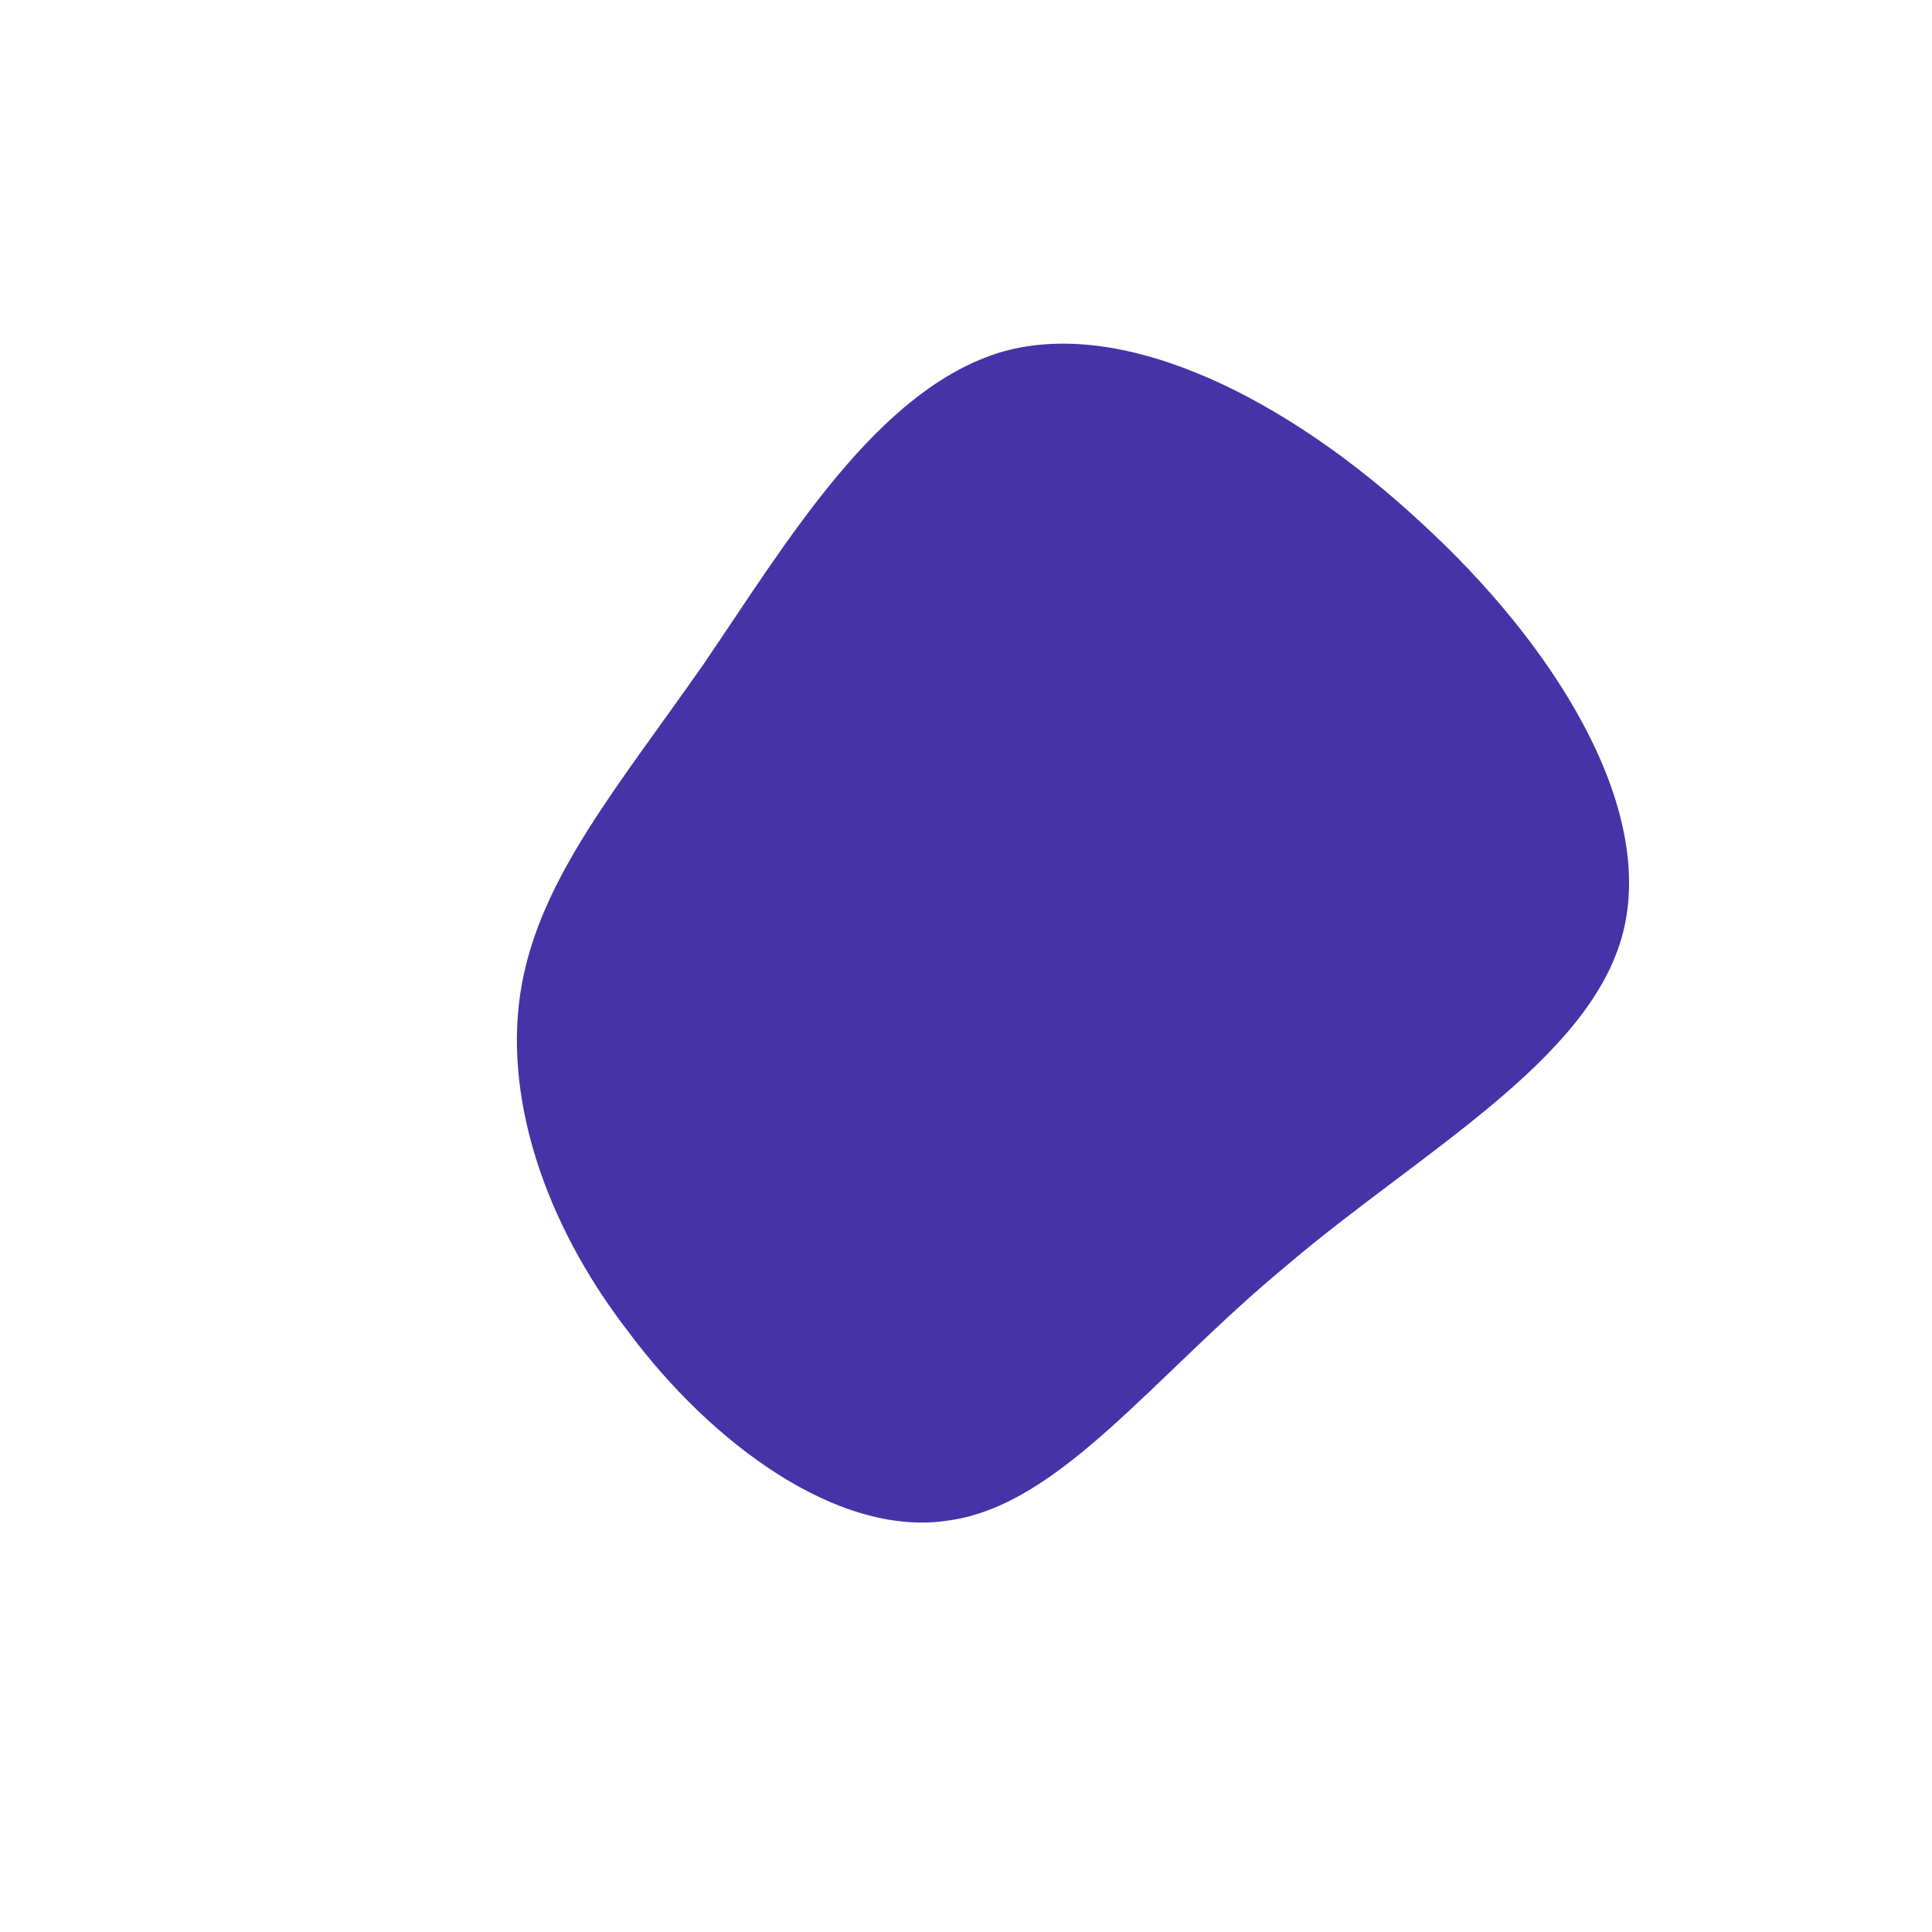
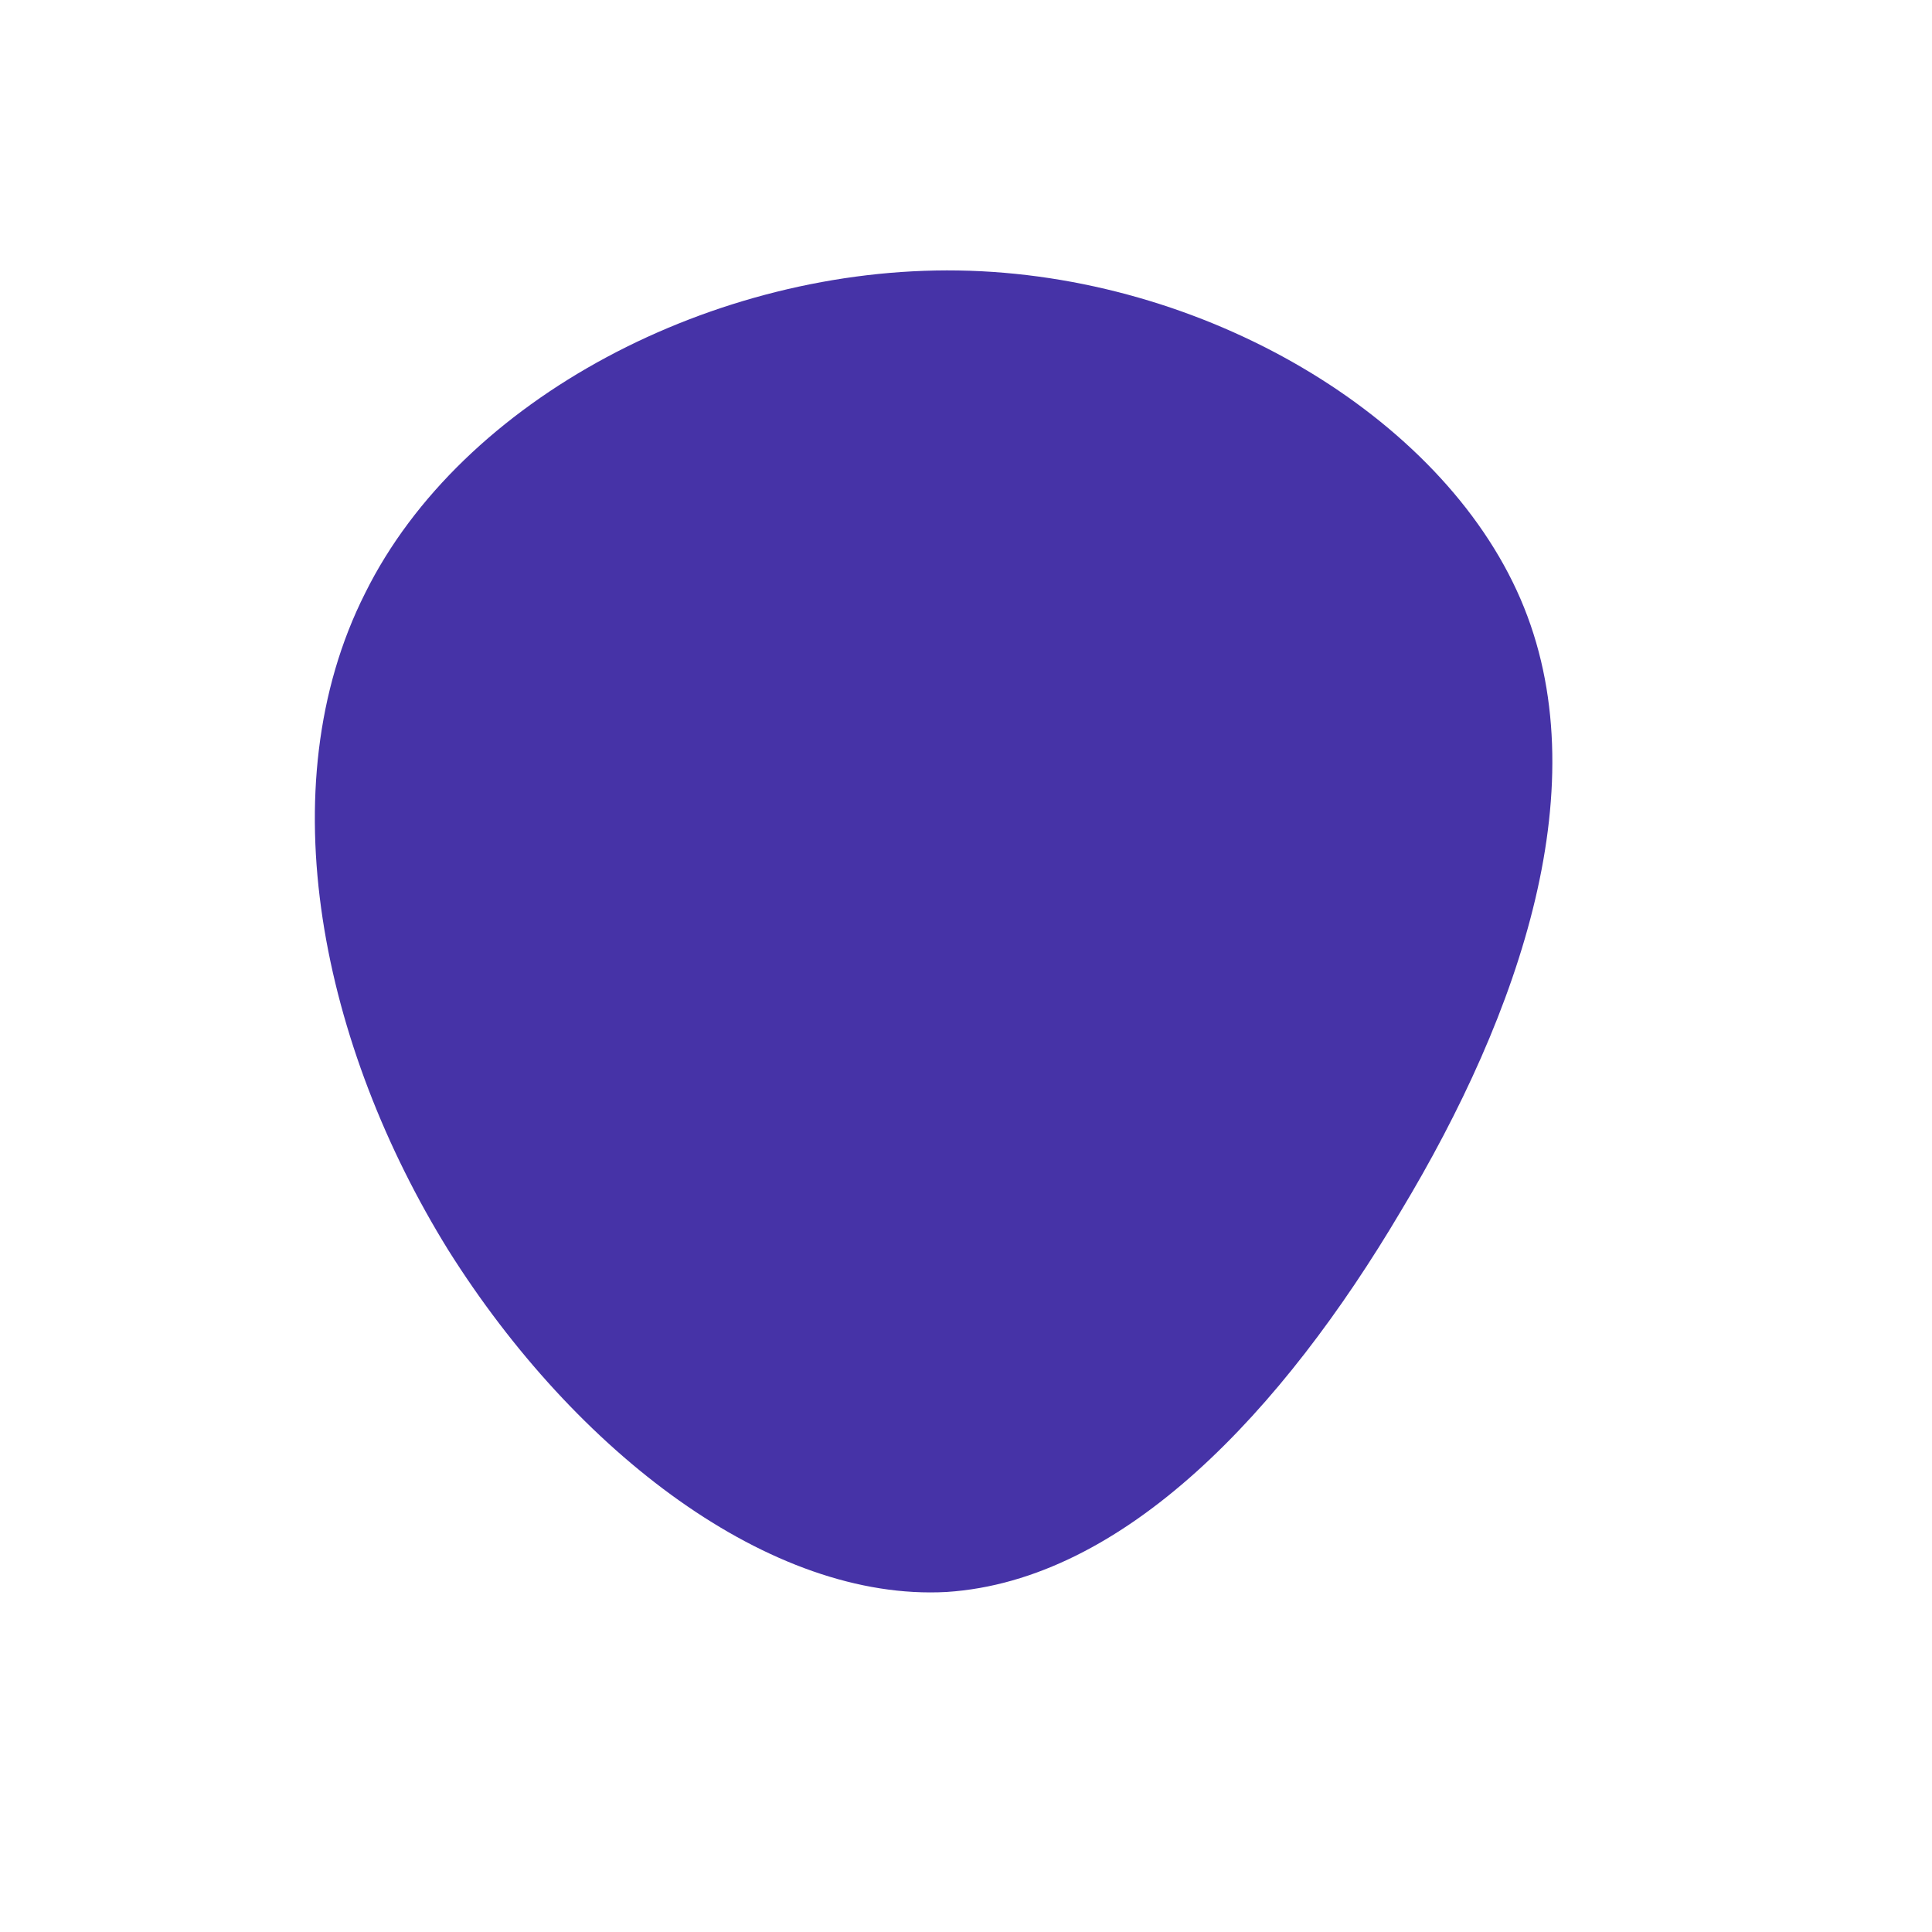
<svg xmlns="http://www.w3.org/2000/svg" id="sw-js-blob-svg" viewBox="0 0 100 100" version="1.1">
  <defs>
    <linearGradient id="sw-gradient" x1="0" x2="1" y1="1" y2="0">
      <stop id="stop1" stop-color="rgba(70, 51, 167, 1)" offset="0%" />
      <stop id="stop2" stop-color="rgba(251, 168, 31, 1)" offset="100%" />
    </linearGradient>
  </defs>
-   <path fill="rgba(70, 51, 167, 1)" d="M23.5,-23C30.4,-16.7,35.7,-8.3,34,-1.7C32.3,4.9,23.4,9.7,16.6,15.5C9.7,21.2,4.9,27.9,-0.9,28.7C-6.6,29.6,-13.2,24.7,-17.5,18.9C-21.9,13.2,-24,6.6,-23,1C-22,-4.6,-18,-9.3,-13.6,-15.6C-9.3,-21.9,-4.6,-29.9,1.9,-31.8C8.3,-33.6,16.7,-29.3,23.5,-23Z" width="100%" height="100%" transform="translate(50 50)" stroke-width="0" style="transition: 0.3s;" />
+   <path fill="rgba(70, 51, 167, 1)" d="M28.7,-19C32.8,-9.5,28.7,2.4,22.5,12.7C16.4,23,8.2,31.8,-1,32.4C-10.1,32.9,-20.2,25.2,-26.8,14.7C-33.3,4.2,-36.2,-9.2,-31.1,-19.3C-26.1,-29.4,-13,-36.2,-0.4,-36C12.3,-35.8,24.6,-28.5,28.7,-19Z" width="100%" height="100%" transform="translate(50 50)" stroke-width="0" style="transition: 0.3s;" stroke="url(#sw-gradient)" />
</svg>
